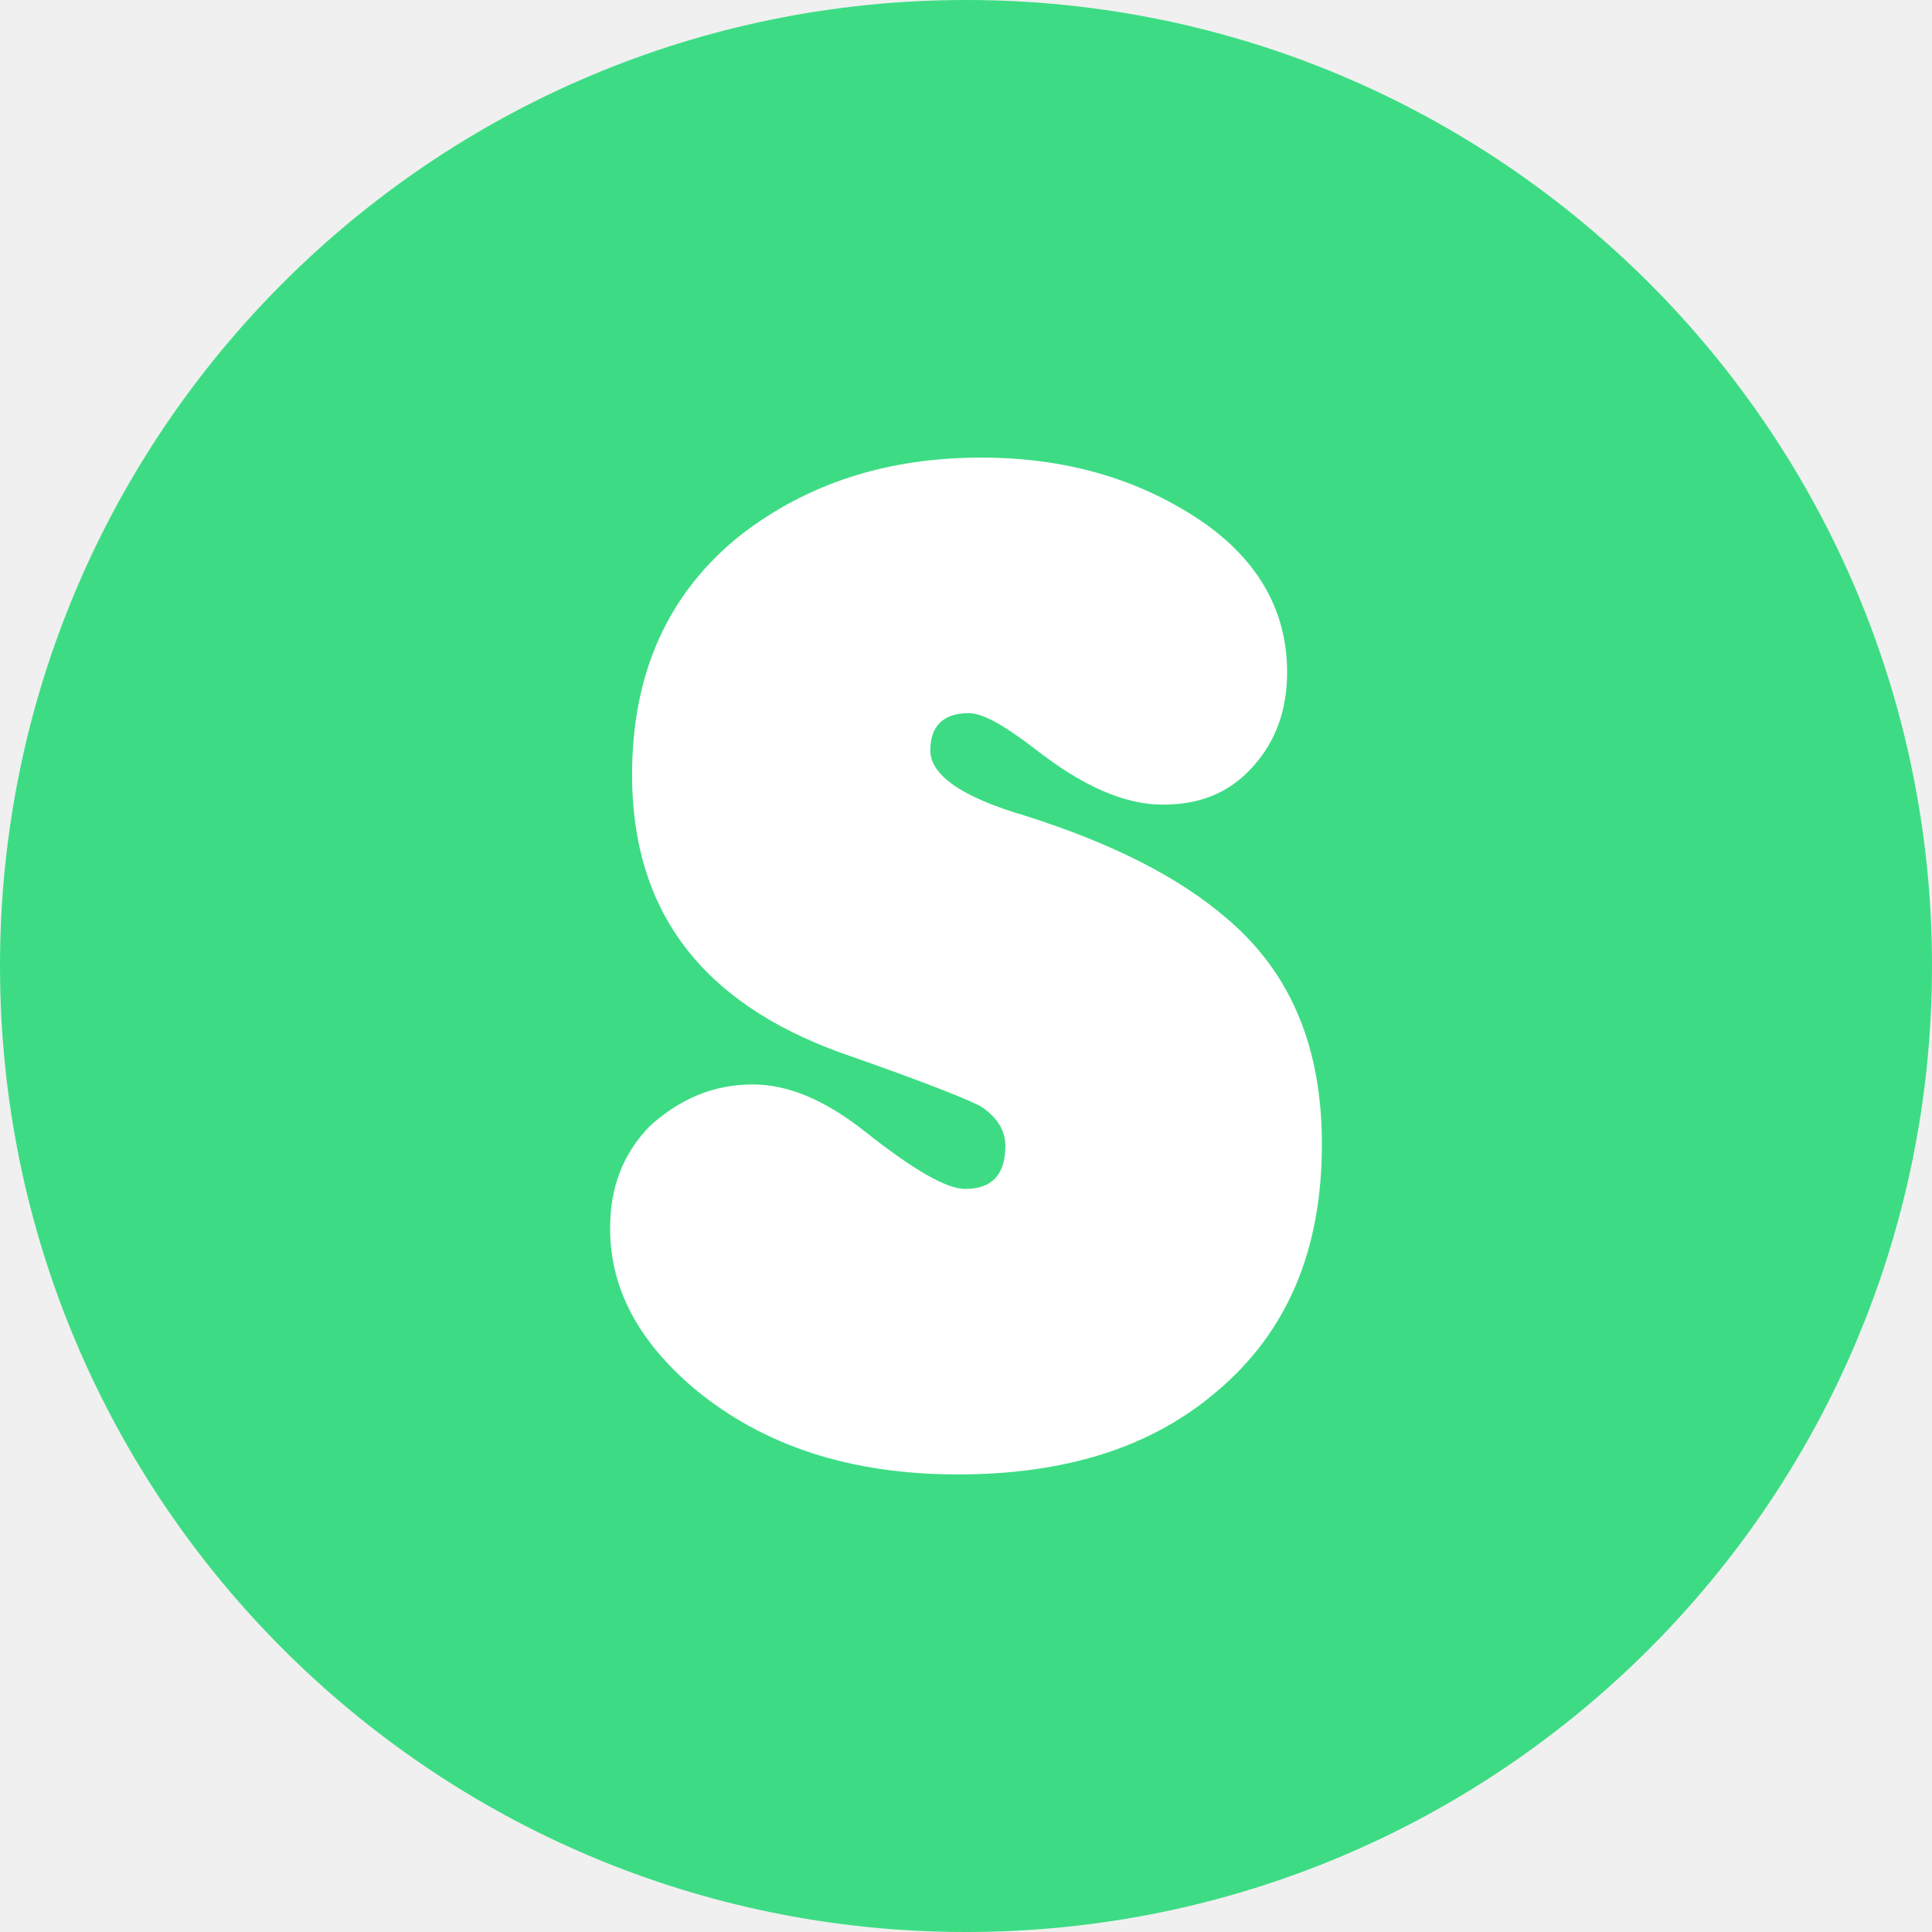
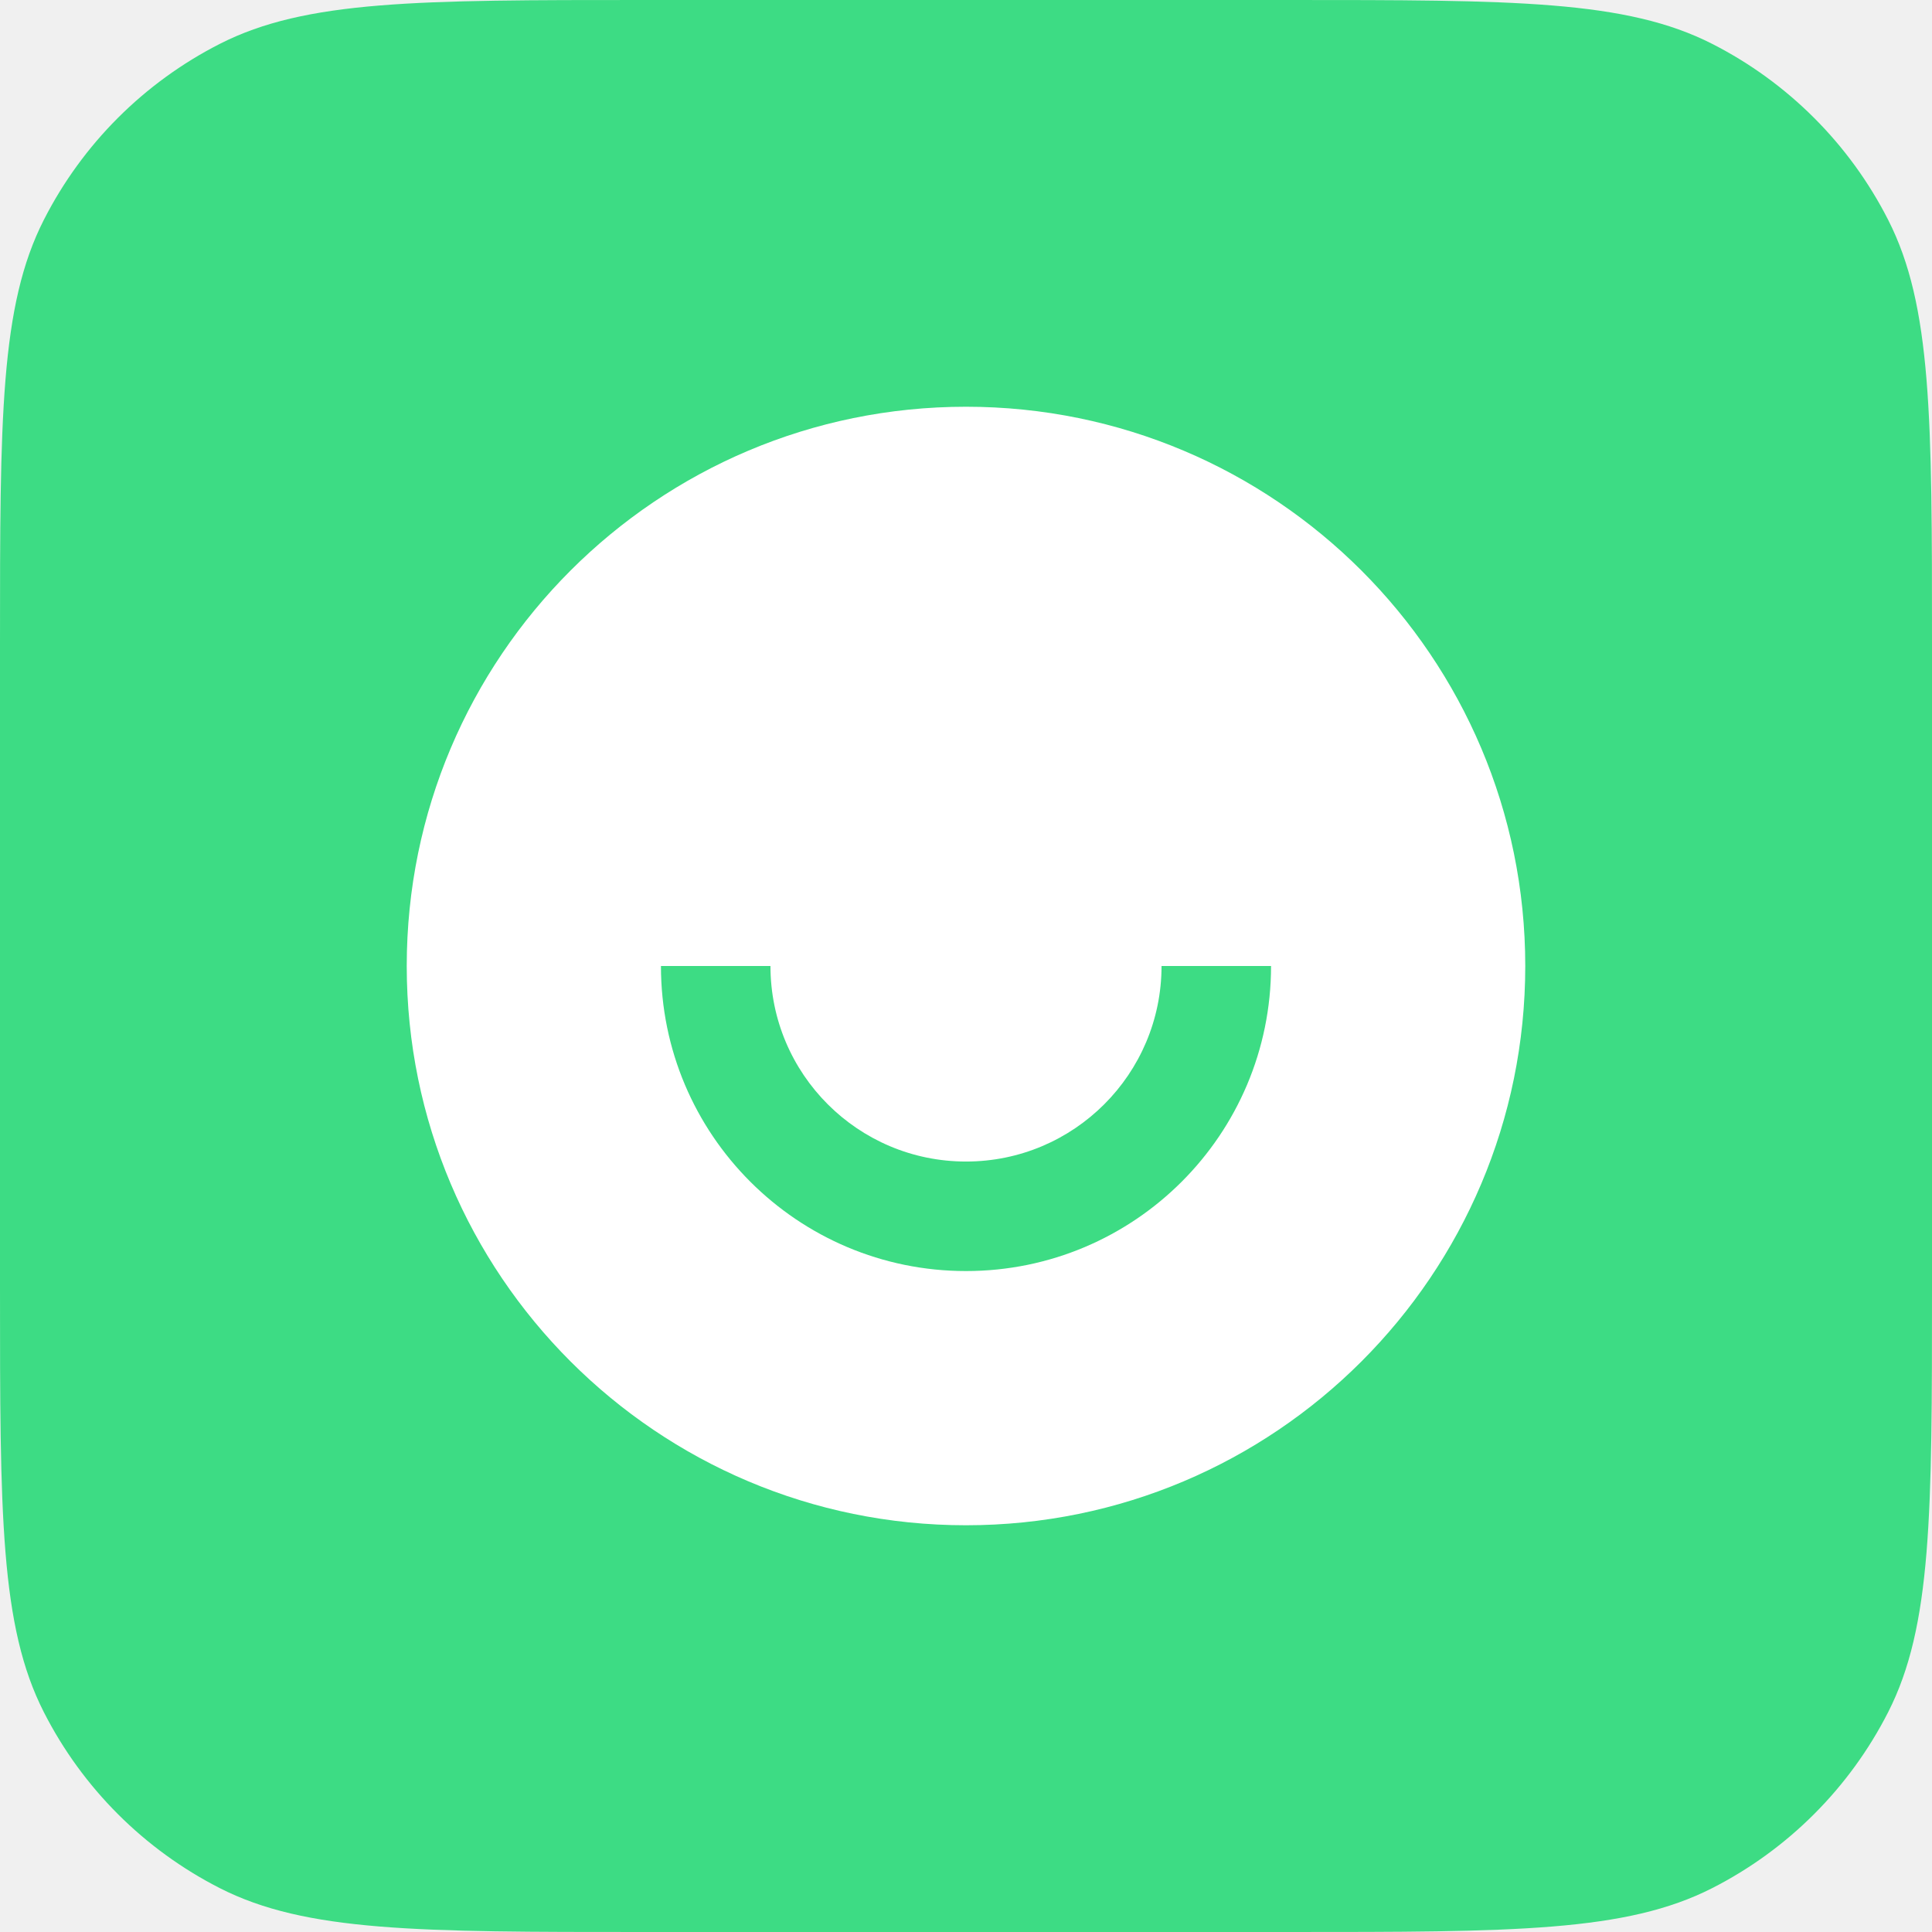
<svg xmlns="http://www.w3.org/2000/svg" width="38" height="38" viewBox="0 0 38 38" fill="none">
-   <path fill-rule="evenodd" clip-rule="evenodd" d="M19 38C29.493 38 38 29.493 38 19C38 8.507 29.493 0 19 0C8.507 0 0 8.507 0 19C0 29.493 8.507 38 19 38Z" fill="#3DDC84" />
-   <path d="M14.807 21.33C15.491 21.33 16.211 21.624 17.003 22.248C17.974 23.018 18.622 23.385 18.982 23.385C19.522 23.385 19.774 23.092 19.774 22.541C19.774 22.248 19.63 21.991 19.306 21.771C19.126 21.661 18.226 21.294 16.535 20.706C13.8 19.716 12.432 17.917 12.432 15.239C12.432 13.22 13.152 11.642 14.591 10.505C15.887 9.514 17.434 9 19.306 9C20.925 9 22.329 9.404 23.517 10.174C24.704 10.945 25.316 11.973 25.316 13.22C25.316 13.954 25.1 14.578 24.632 15.092C24.165 15.605 23.589 15.826 22.869 15.826C22.113 15.826 21.285 15.459 20.35 14.725C19.774 14.284 19.342 14.027 19.054 14.027C18.55 14.027 18.298 14.284 18.298 14.761C18.298 15.239 18.91 15.679 20.17 16.046C21.897 16.596 23.193 17.257 24.128 18.064C25.388 19.128 26 20.596 26 22.505C26 24.596 25.316 26.211 23.913 27.385C22.617 28.486 20.925 29 18.838 29C16.751 29 15.023 28.45 13.655 27.312C12.576 26.395 12 25.367 12 24.156C12 23.349 12.252 22.688 12.792 22.138C13.368 21.624 14.015 21.33 14.807 21.33Z" fill="white" />
+   <path d="M0 12.667C0 8.233 0 6.016 0.863 4.323C1.622 2.833 2.833 1.622 4.323 0.863C6.016 0 8.233 0 12.667 0H25.333C29.767 0 31.984 0 33.677 0.863C35.167 1.622 36.378 2.833 37.137 4.323C38 6.016 38 8.233 38 12.667V25.333C38 29.767 38 31.984 37.137 33.677C36.378 35.167 35.167 36.378 33.677 37.137C31.984 38 29.767 38 25.333 38H12.667C8.233 38 6.016 38 4.323 37.137C2.833 36.378 1.622 35.167 0.863 33.677C0 31.984 0 29.767 0 25.333V12.667Z" fill="#3DDC84" />
+   <circle cx="19" cy="19" r="11" fill="white" />
+   <path fill-rule="evenodd" clip-rule="evenodd" d="M15.154 19C15.154 21.124 16.876 22.846 19 22.846C21.124 22.846 22.846 21.124 22.846 19H25C25 22.314 22.314 25 19 25C15.686 25 13 22.314 13 19H15.154Z" fill="#3DDC84" />
</svg>
